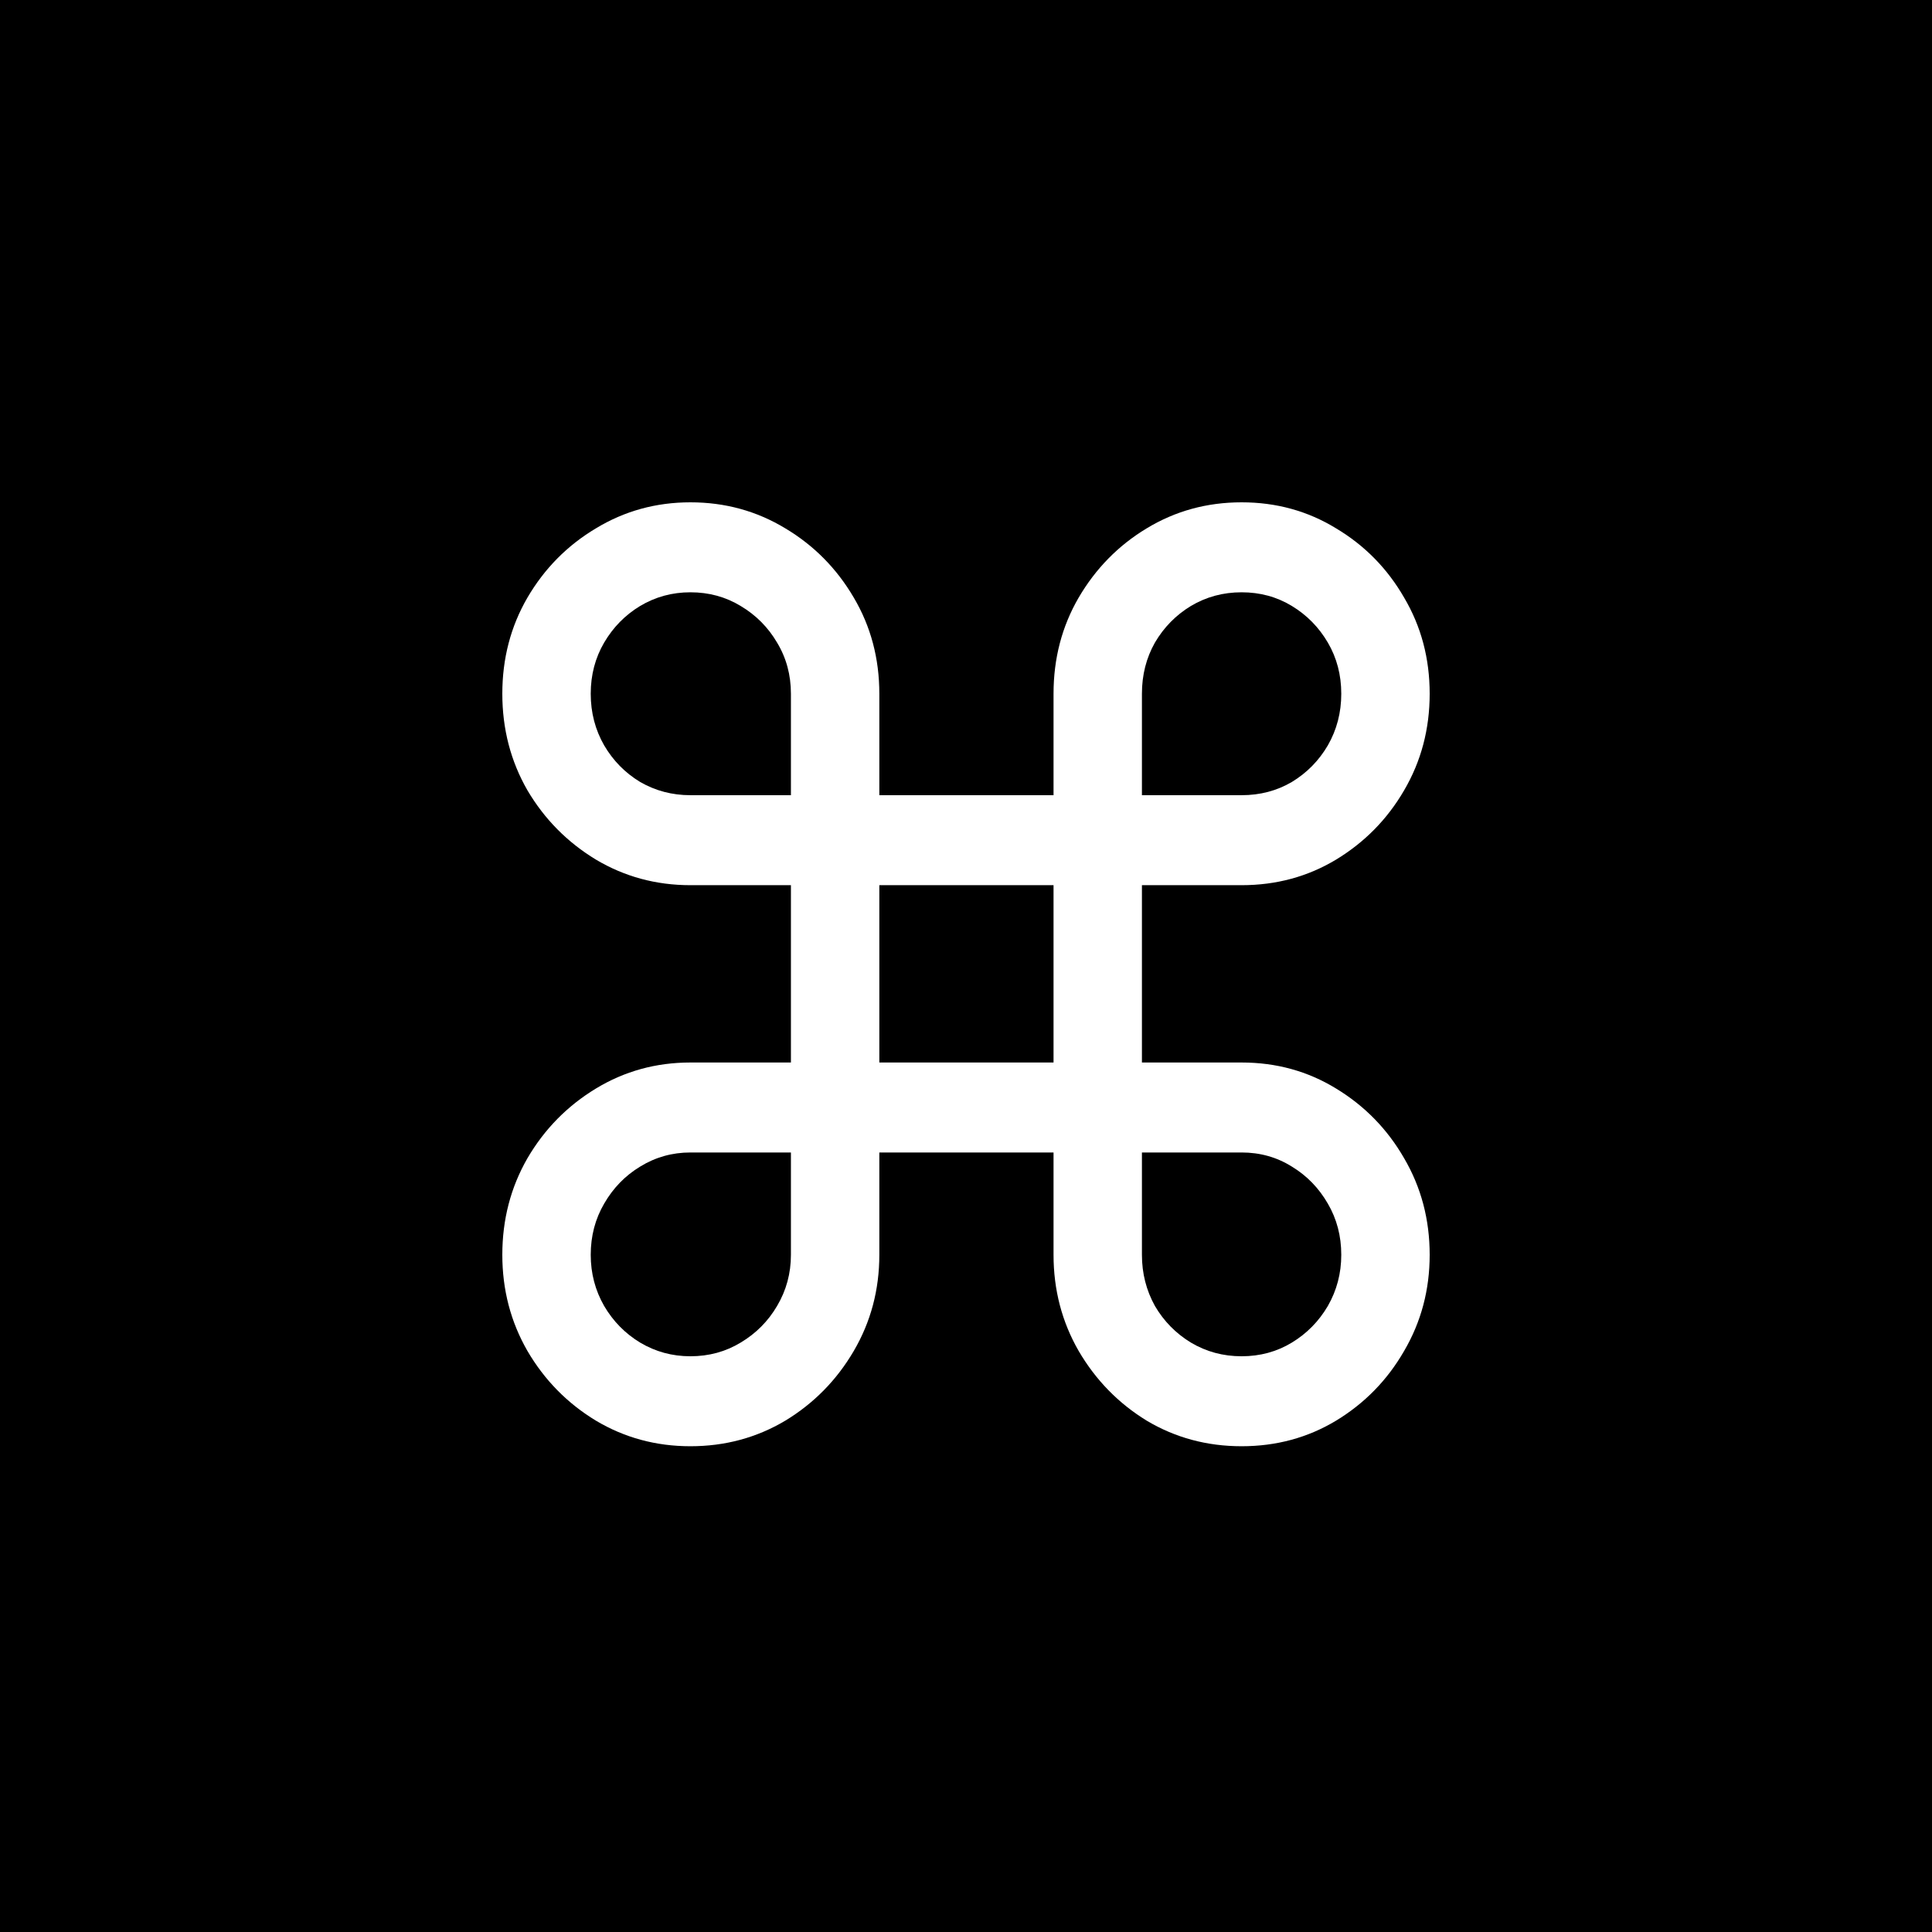
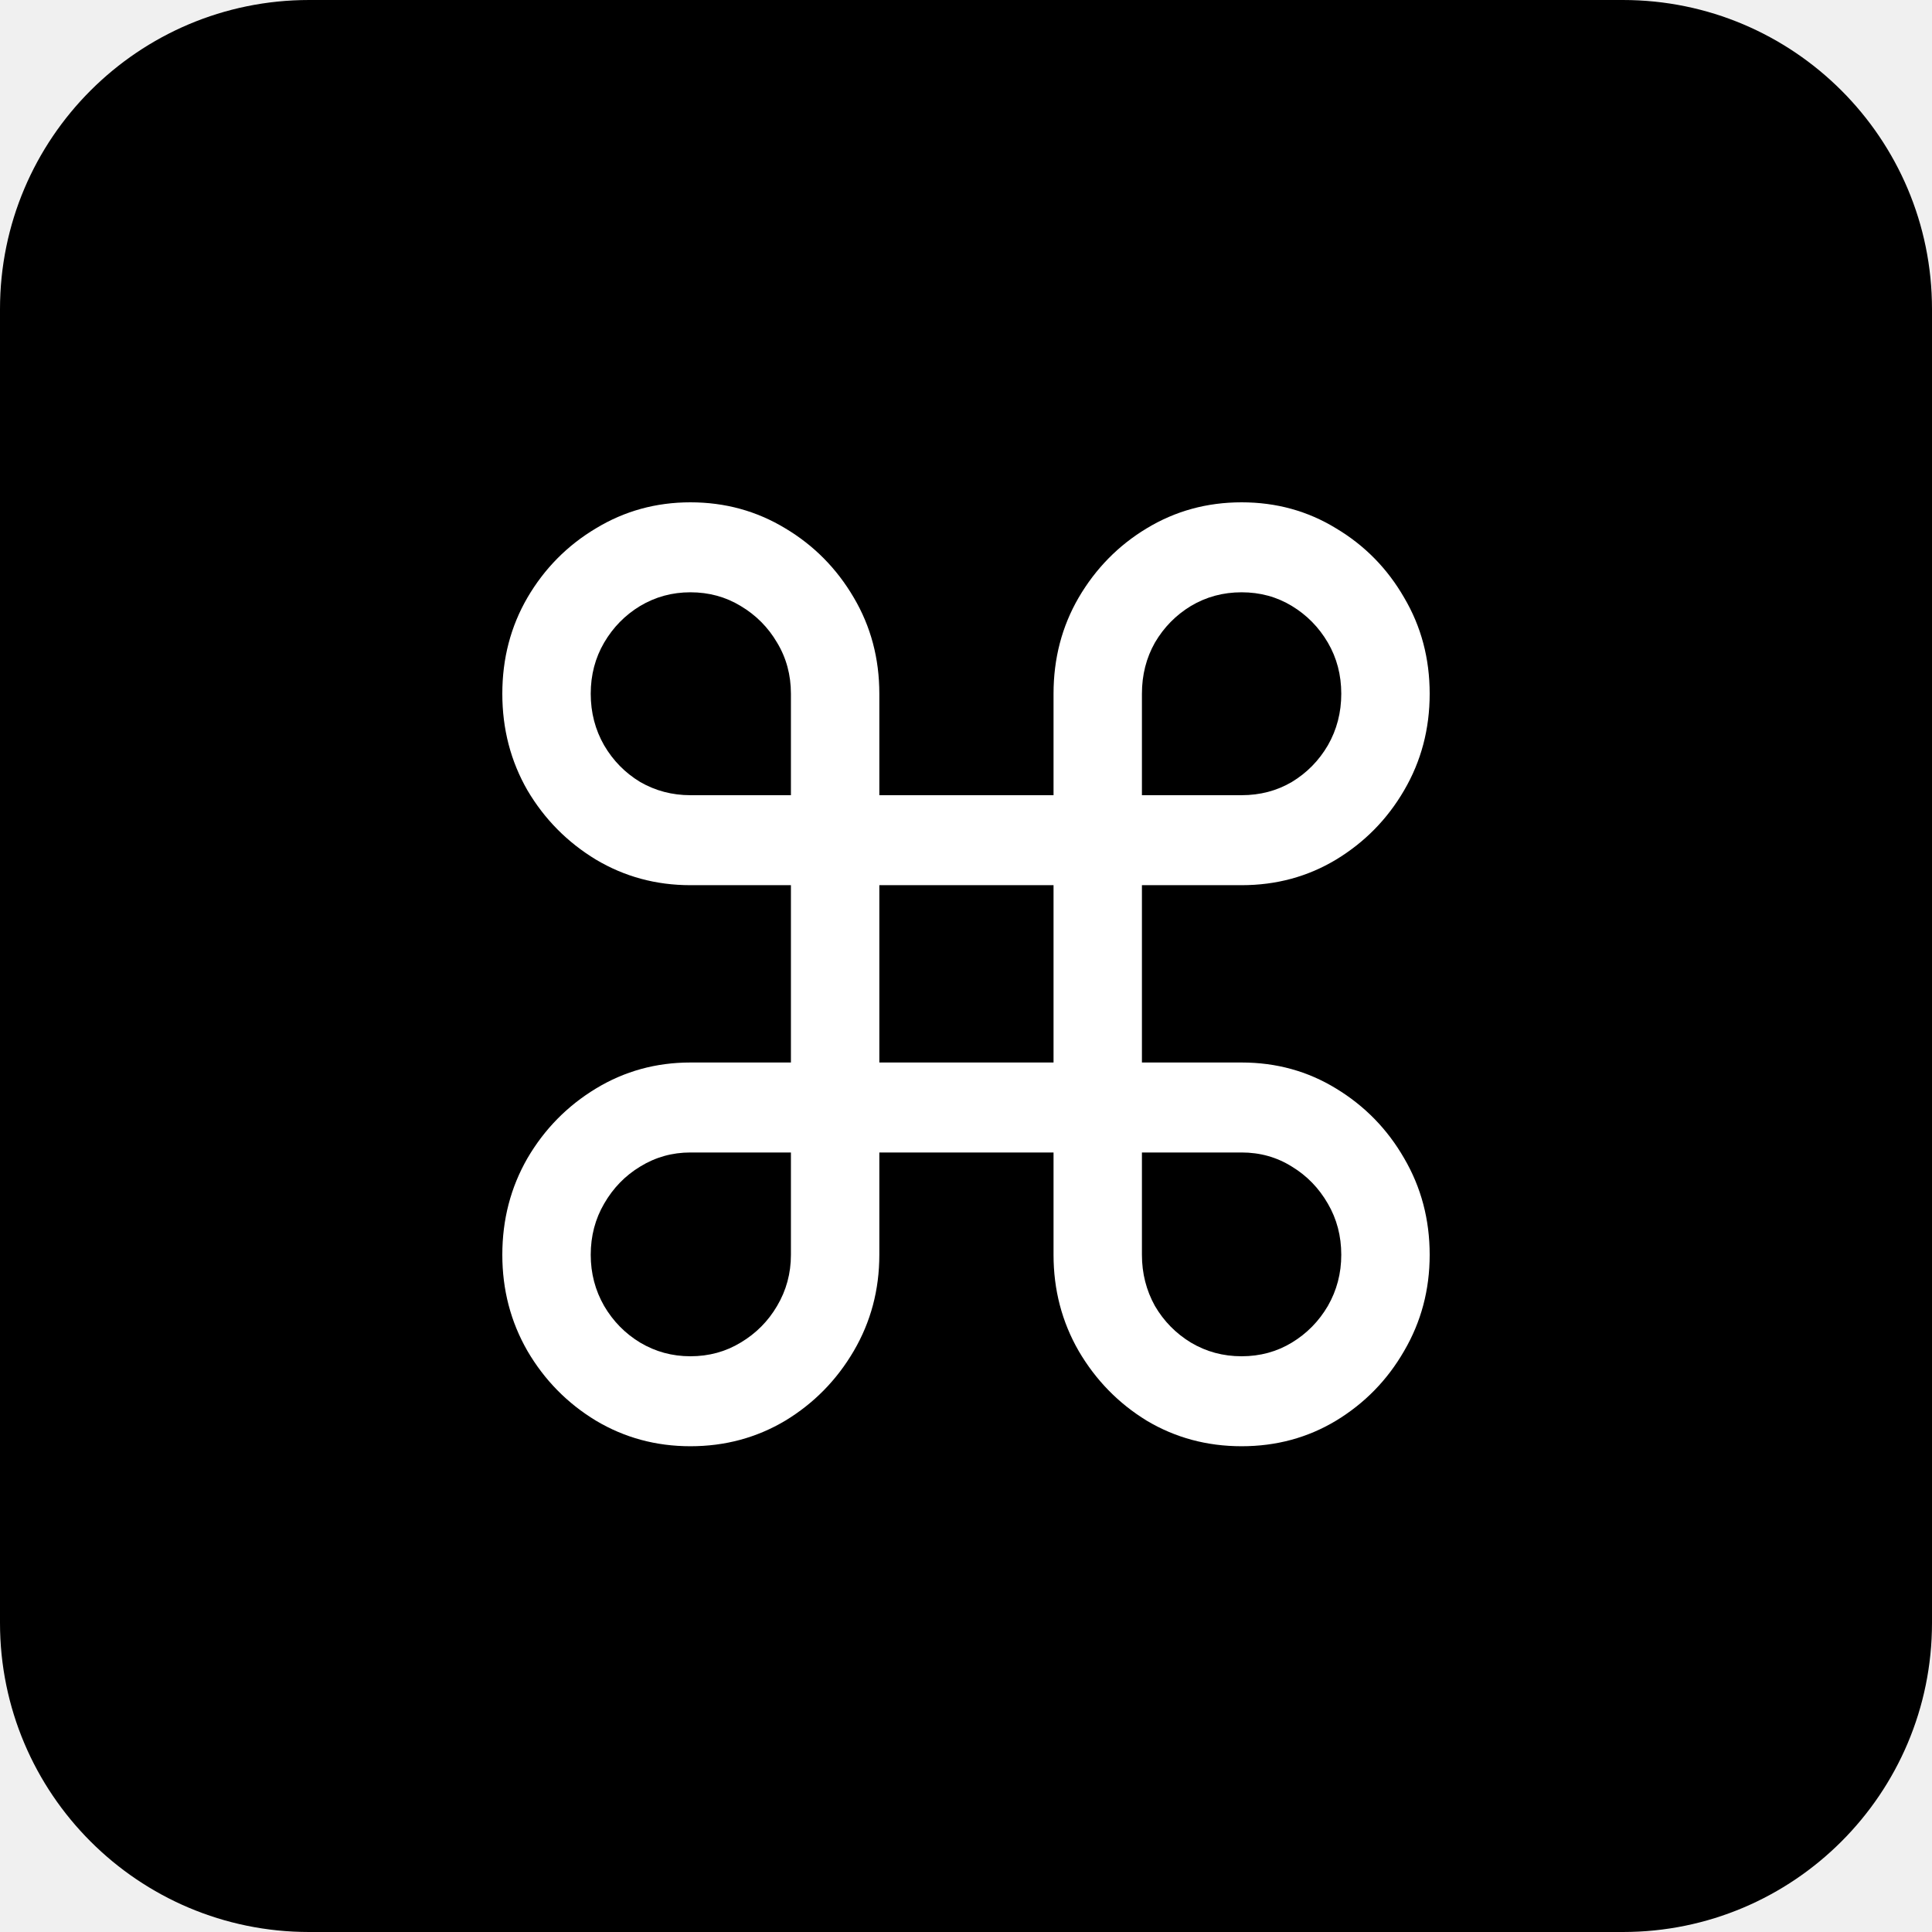
<svg xmlns="http://www.w3.org/2000/svg" width="100" height="100" viewBox="0 0 100 100" fill="none">
-   <rect width="100" height="100" fill="black" />
+   <rect width="100" height="100" rx="16" fill="black" />
  <path d="M35.735 74.857C33.955 74.857 32.325 74.416 30.845 73.533C29.364 72.635 28.183 71.433 27.301 69.926C26.434 68.419 26 66.76 26 64.949C26 63.122 26.434 61.456 27.301 59.949C28.183 58.442 29.364 57.24 30.845 56.342C32.325 55.444 33.955 54.995 35.735 54.995H40.938V45.817H35.735C33.955 45.817 32.325 45.375 30.845 44.493C29.364 43.595 28.183 42.4 27.301 40.908C26.434 39.401 26 37.735 26 35.908C26 34.082 26.434 32.423 27.301 30.931C28.183 29.425 29.364 28.23 30.845 27.347C32.325 26.449 33.955 26 35.735 26C37.529 26 39.166 26.449 40.647 27.347C42.127 28.23 43.308 29.425 44.191 30.931C45.073 32.423 45.514 34.082 45.514 35.908V41.159H54.531V35.908C54.531 34.082 54.965 32.423 55.832 30.931C56.714 29.425 57.888 28.23 59.353 27.347C60.834 26.449 62.471 26 64.265 26C66.06 26 67.69 26.449 69.155 27.347C70.635 28.23 71.809 29.425 72.677 30.931C73.559 32.423 74 34.082 74 35.908C74 37.735 73.559 39.401 72.677 40.908C71.809 42.4 70.635 43.595 69.155 44.493C67.69 45.375 66.06 45.817 64.265 45.817H59.106V54.995H64.265C66.06 54.995 67.69 55.444 69.155 56.342C70.635 57.24 71.809 58.442 72.677 59.949C73.559 61.456 74 63.122 74 64.949C74 66.76 73.559 68.419 72.677 69.926C71.809 71.433 70.635 72.635 69.155 73.533C67.69 74.416 66.06 74.857 64.265 74.857C62.471 74.857 60.834 74.416 59.353 73.533C57.888 72.635 56.714 71.433 55.832 69.926C54.965 68.419 54.531 66.76 54.531 64.949V59.652H45.514V64.949C45.514 66.76 45.073 68.419 44.191 69.926C43.308 71.433 42.127 72.635 40.647 73.533C39.166 74.416 37.529 74.857 35.735 74.857ZM35.735 70.2C36.692 70.2 37.559 69.964 38.336 69.492C39.129 69.02 39.757 68.388 40.221 67.597C40.699 66.79 40.938 65.908 40.938 64.949V59.652H35.735C34.792 59.652 33.925 59.896 33.133 60.383C32.355 60.855 31.735 61.494 31.271 62.3C30.808 63.092 30.576 63.975 30.576 64.949C30.576 65.908 30.808 66.79 31.271 67.597C31.735 68.388 32.355 69.02 33.133 69.492C33.925 69.964 34.792 70.2 35.735 70.2ZM35.735 41.159H40.938V35.908C40.938 34.934 40.699 34.051 40.221 33.26C39.757 32.469 39.129 31.837 38.336 31.365C37.559 30.893 36.692 30.657 35.735 30.657C34.792 30.657 33.925 30.893 33.133 31.365C32.355 31.837 31.735 32.469 31.271 33.26C30.808 34.051 30.576 34.934 30.576 35.908C30.576 36.883 30.808 37.773 31.271 38.58C31.735 39.371 32.355 40.003 33.133 40.474C33.925 40.931 34.792 41.159 35.735 41.159ZM59.106 41.159H64.265C65.222 41.159 66.09 40.931 66.867 40.474C67.645 40.003 68.265 39.371 68.729 38.58C69.192 37.773 69.424 36.883 69.424 35.908C69.424 34.934 69.192 34.051 68.729 33.26C68.265 32.469 67.645 31.837 66.867 31.365C66.09 30.893 65.222 30.657 64.265 30.657C63.308 30.657 62.434 30.893 61.641 31.365C60.864 31.837 60.243 32.469 59.779 33.26C59.331 34.051 59.106 34.934 59.106 35.908V41.159ZM64.265 70.2C65.222 70.2 66.09 69.964 66.867 69.492C67.645 69.02 68.265 68.388 68.729 67.597C69.192 66.79 69.424 65.908 69.424 64.949C69.424 63.975 69.192 63.092 68.729 62.3C68.265 61.494 67.645 60.855 66.867 60.383C66.09 59.896 65.222 59.652 64.265 59.652H59.106V64.949C59.106 65.908 59.331 66.79 59.779 67.597C60.243 68.388 60.864 69.02 61.641 69.492C62.434 69.964 63.308 70.2 64.265 70.2ZM45.514 54.995H54.531V45.817H45.514V54.995Z" fill="white" />
</svg>
